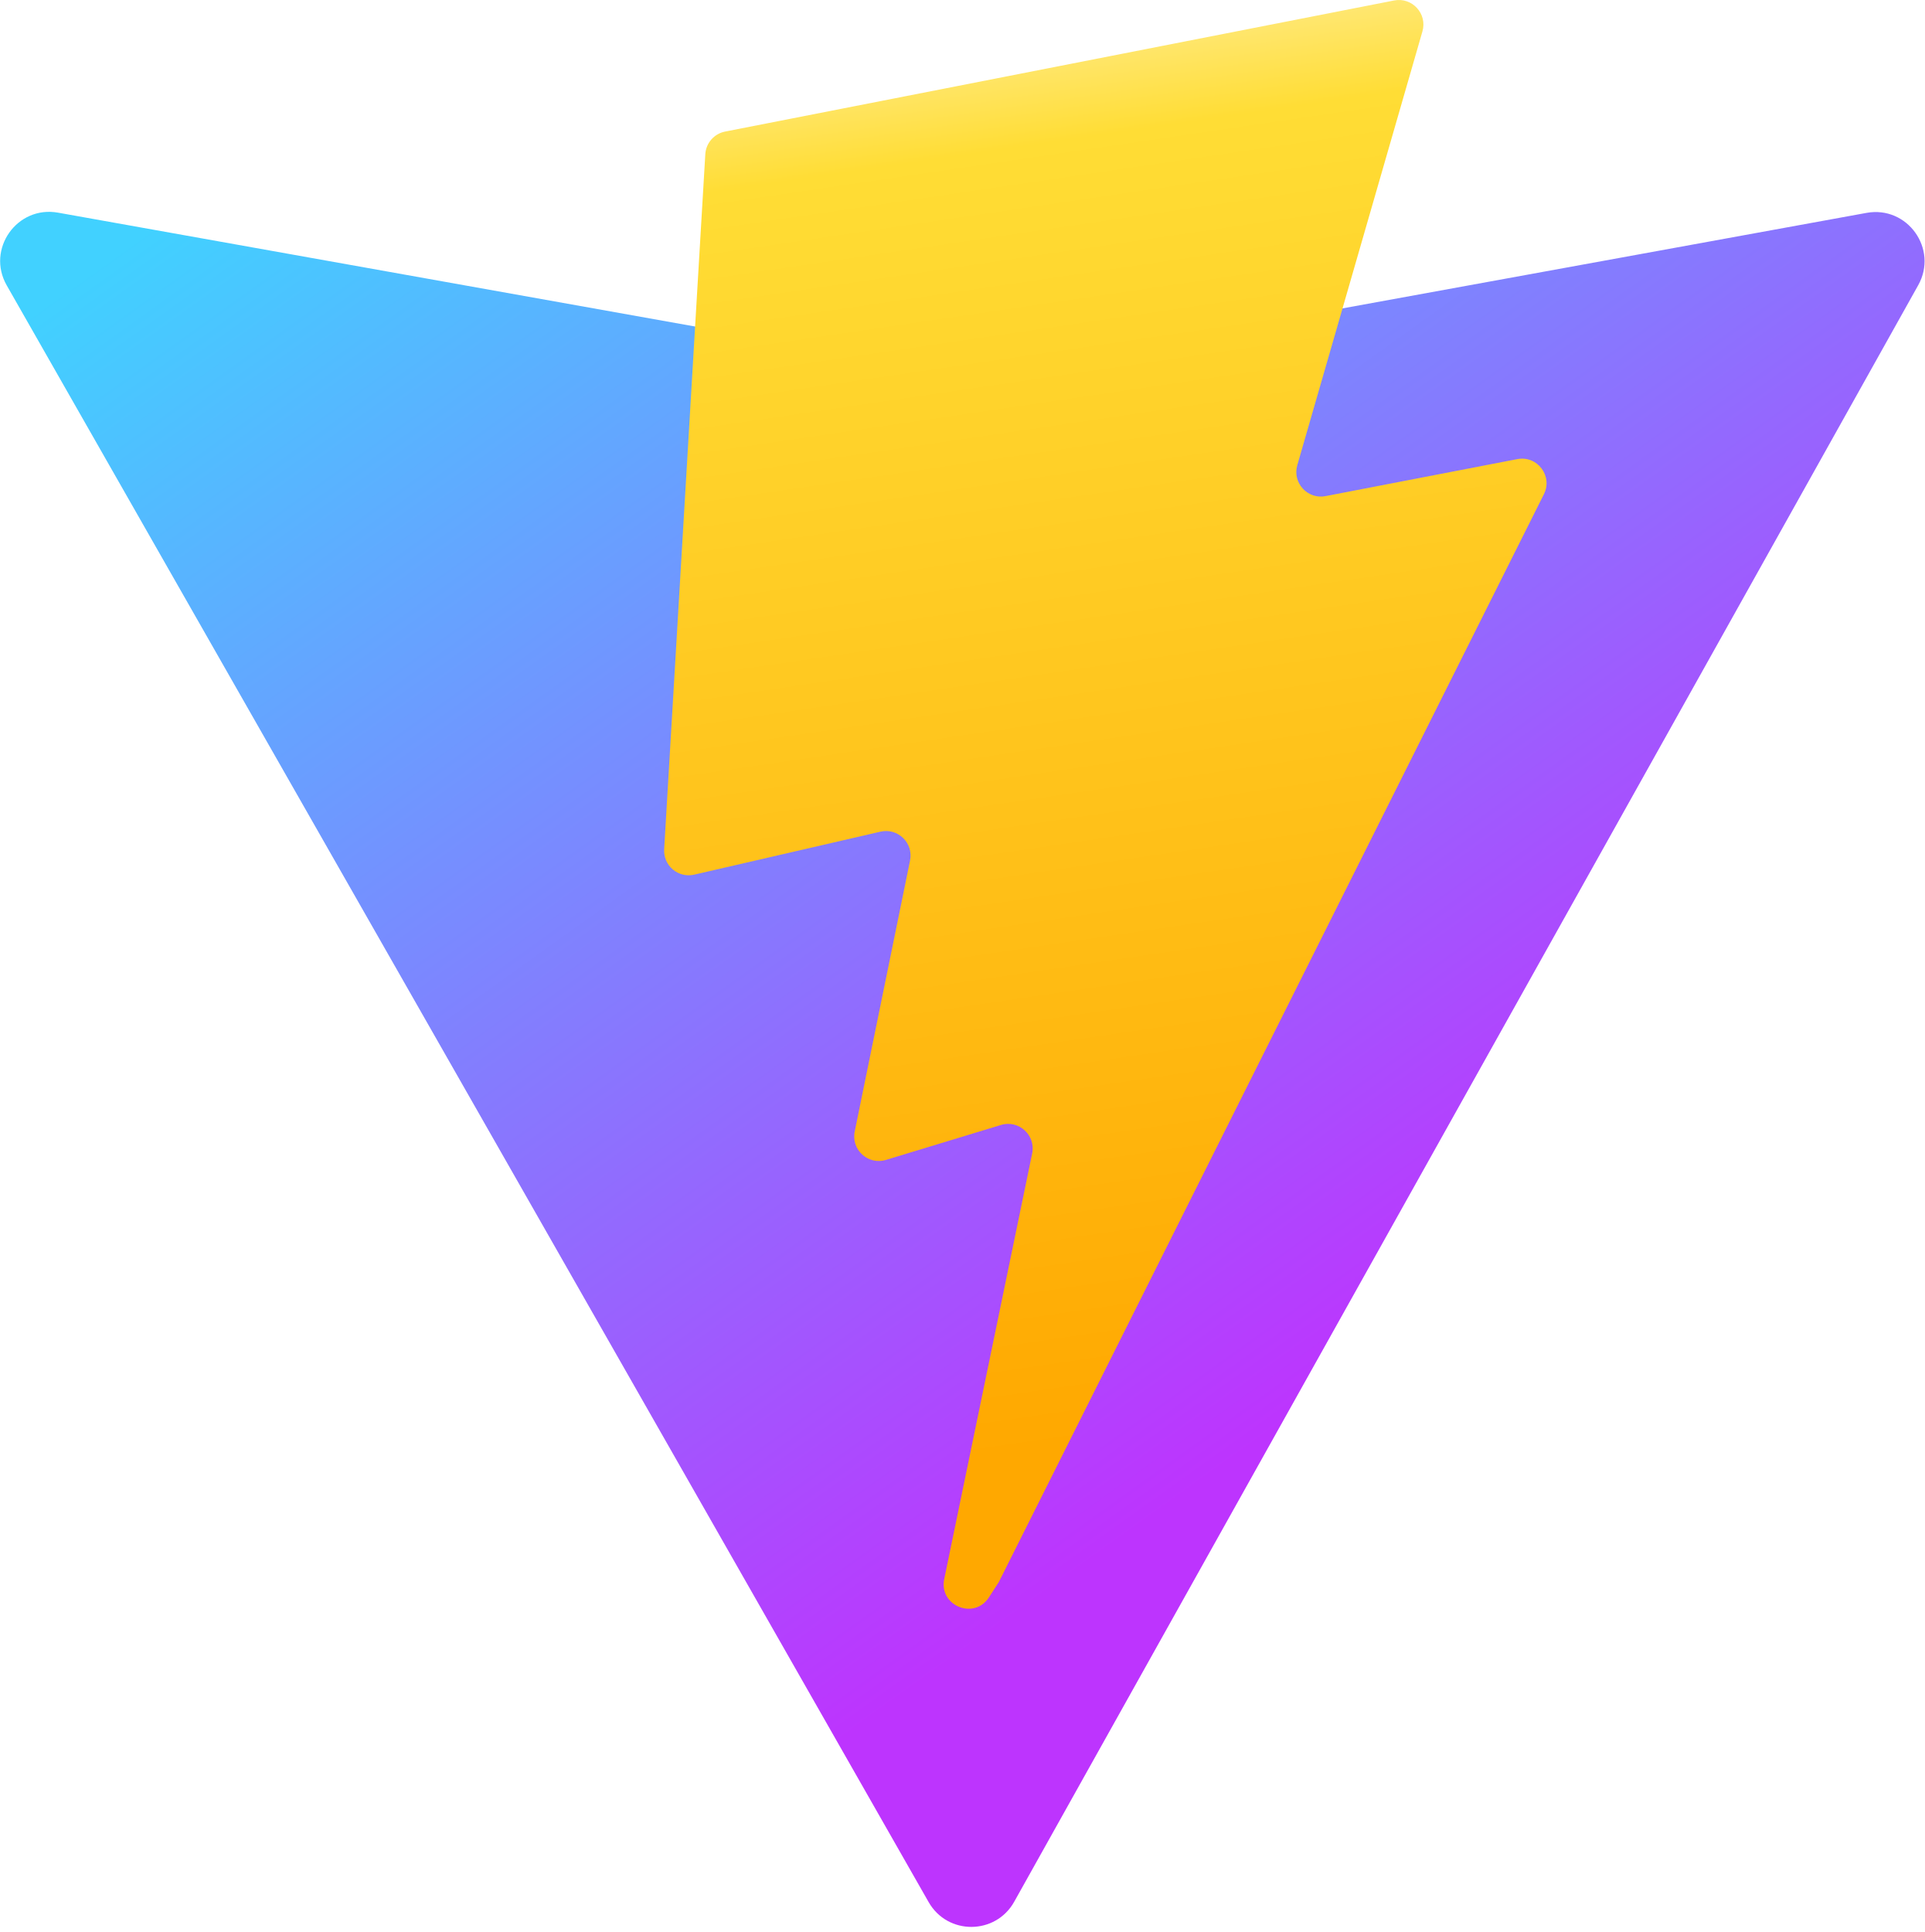
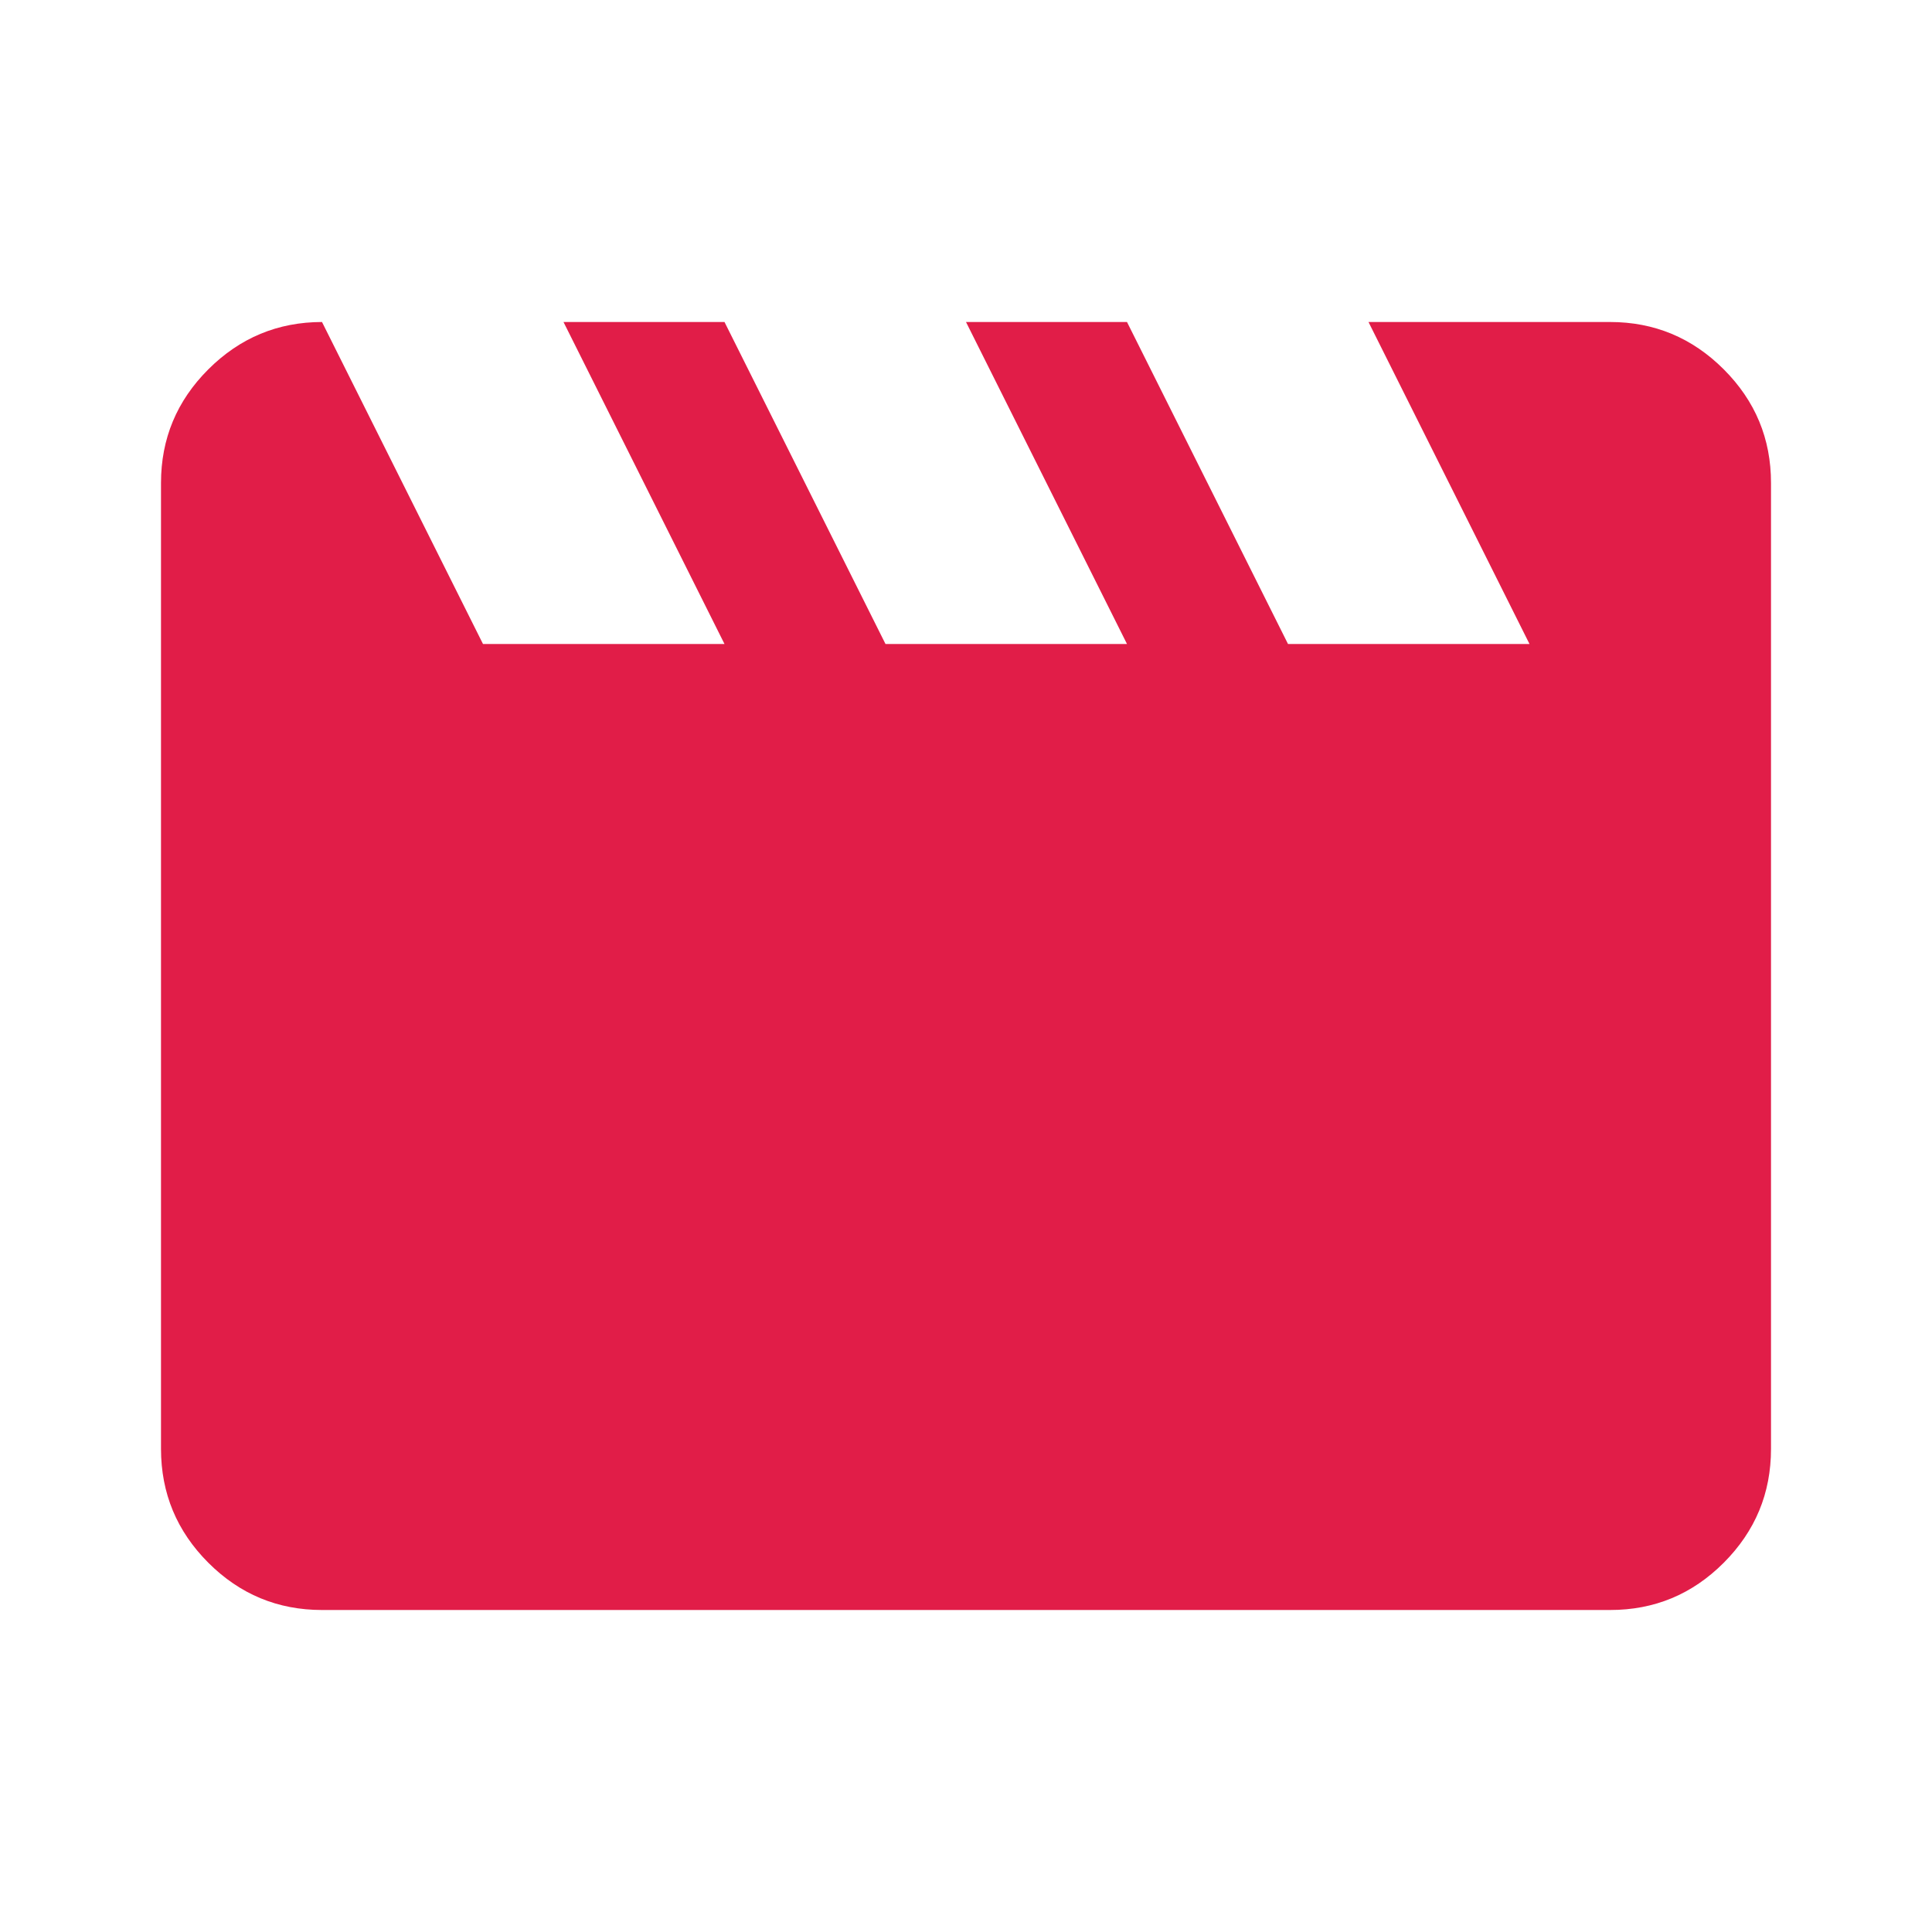
- <svg xmlns="http://www.w3.org/2000/svg" aria-hidden="true" role="img" class="iconify iconify--logos" width="31.88" height="32" preserveAspectRatio="xMidYMid meet" viewBox="0 0 256 257">
-   <defs>
-     <linearGradient id="IconifyId1813088fe1fbc01fb466" x1="-.828%" x2="57.636%" y1="7.652%" y2="78.411%">
-       <stop offset="0%" stop-color="#41D1FF" />
-       <stop offset="100%" stop-color="#BD34FE" />
-     </linearGradient>
-     <linearGradient id="IconifyId1813088fe1fbc01fb467" x1="43.376%" x2="50.316%" y1="2.242%" y2="89.03%">
-       <stop offset="0%" stop-color="#FFEA83" />
-       <stop offset="8.333%" stop-color="#FFDD35" />
-       <stop offset="100%" stop-color="#FFA800" />
-     </linearGradient>
-   </defs>
-   <path fill="url(#IconifyId1813088fe1fbc01fb466)" d="M255.153 37.938L134.897 252.976c-2.483 4.44-8.862 4.466-11.382.048L.875 37.958c-2.746-4.814 1.371-10.646 6.827-9.67l120.385 21.517a6.537 6.537 0 0 0 2.322-.004l117.867-21.483c5.438-.991 9.574 4.796 6.877 9.62Z" />
-   <path fill="url(#IconifyId1813088fe1fbc01fb467)" d="M185.432.063L96.44 17.501a3.268 3.268 0 0 0-2.634 3.014l-5.474 92.456a3.268 3.268 0 0 0 3.997 3.378l24.777-5.718c2.318-.535 4.413 1.507 3.936 3.838l-7.361 36.047c-.495 2.426 1.782 4.5 4.151 3.78l15.304-4.649c2.372-.72 4.652 1.36 4.15 3.788l-11.698 56.621c-.732 3.542 3.979 5.473 5.943 2.437l1.313-2.028l72.516-144.72c1.215-2.423-.88-5.186-3.54-4.672l-25.505 4.922c-2.396.462-4.435-1.77-3.759-4.114l16.646-57.705c.677-2.35-1.37-4.583-3.769-4.113Z" />
+ <svg xmlns="http://www.w3.org/2000/svg" width="128" height="128" viewBox="0 0 24 24">
+   <path fill="#e11d48" d="m4 4l2 4h3L7 4h2l2 4h3l-2-4h2l2 4h3l-2-4h3q.825 0 1.413.588T22 6v12q0 .825-.587 1.413T20 20H4q-.825 0-1.412-.587T2 18V6q0-.825.588-1.412T4 4" />
</svg>
